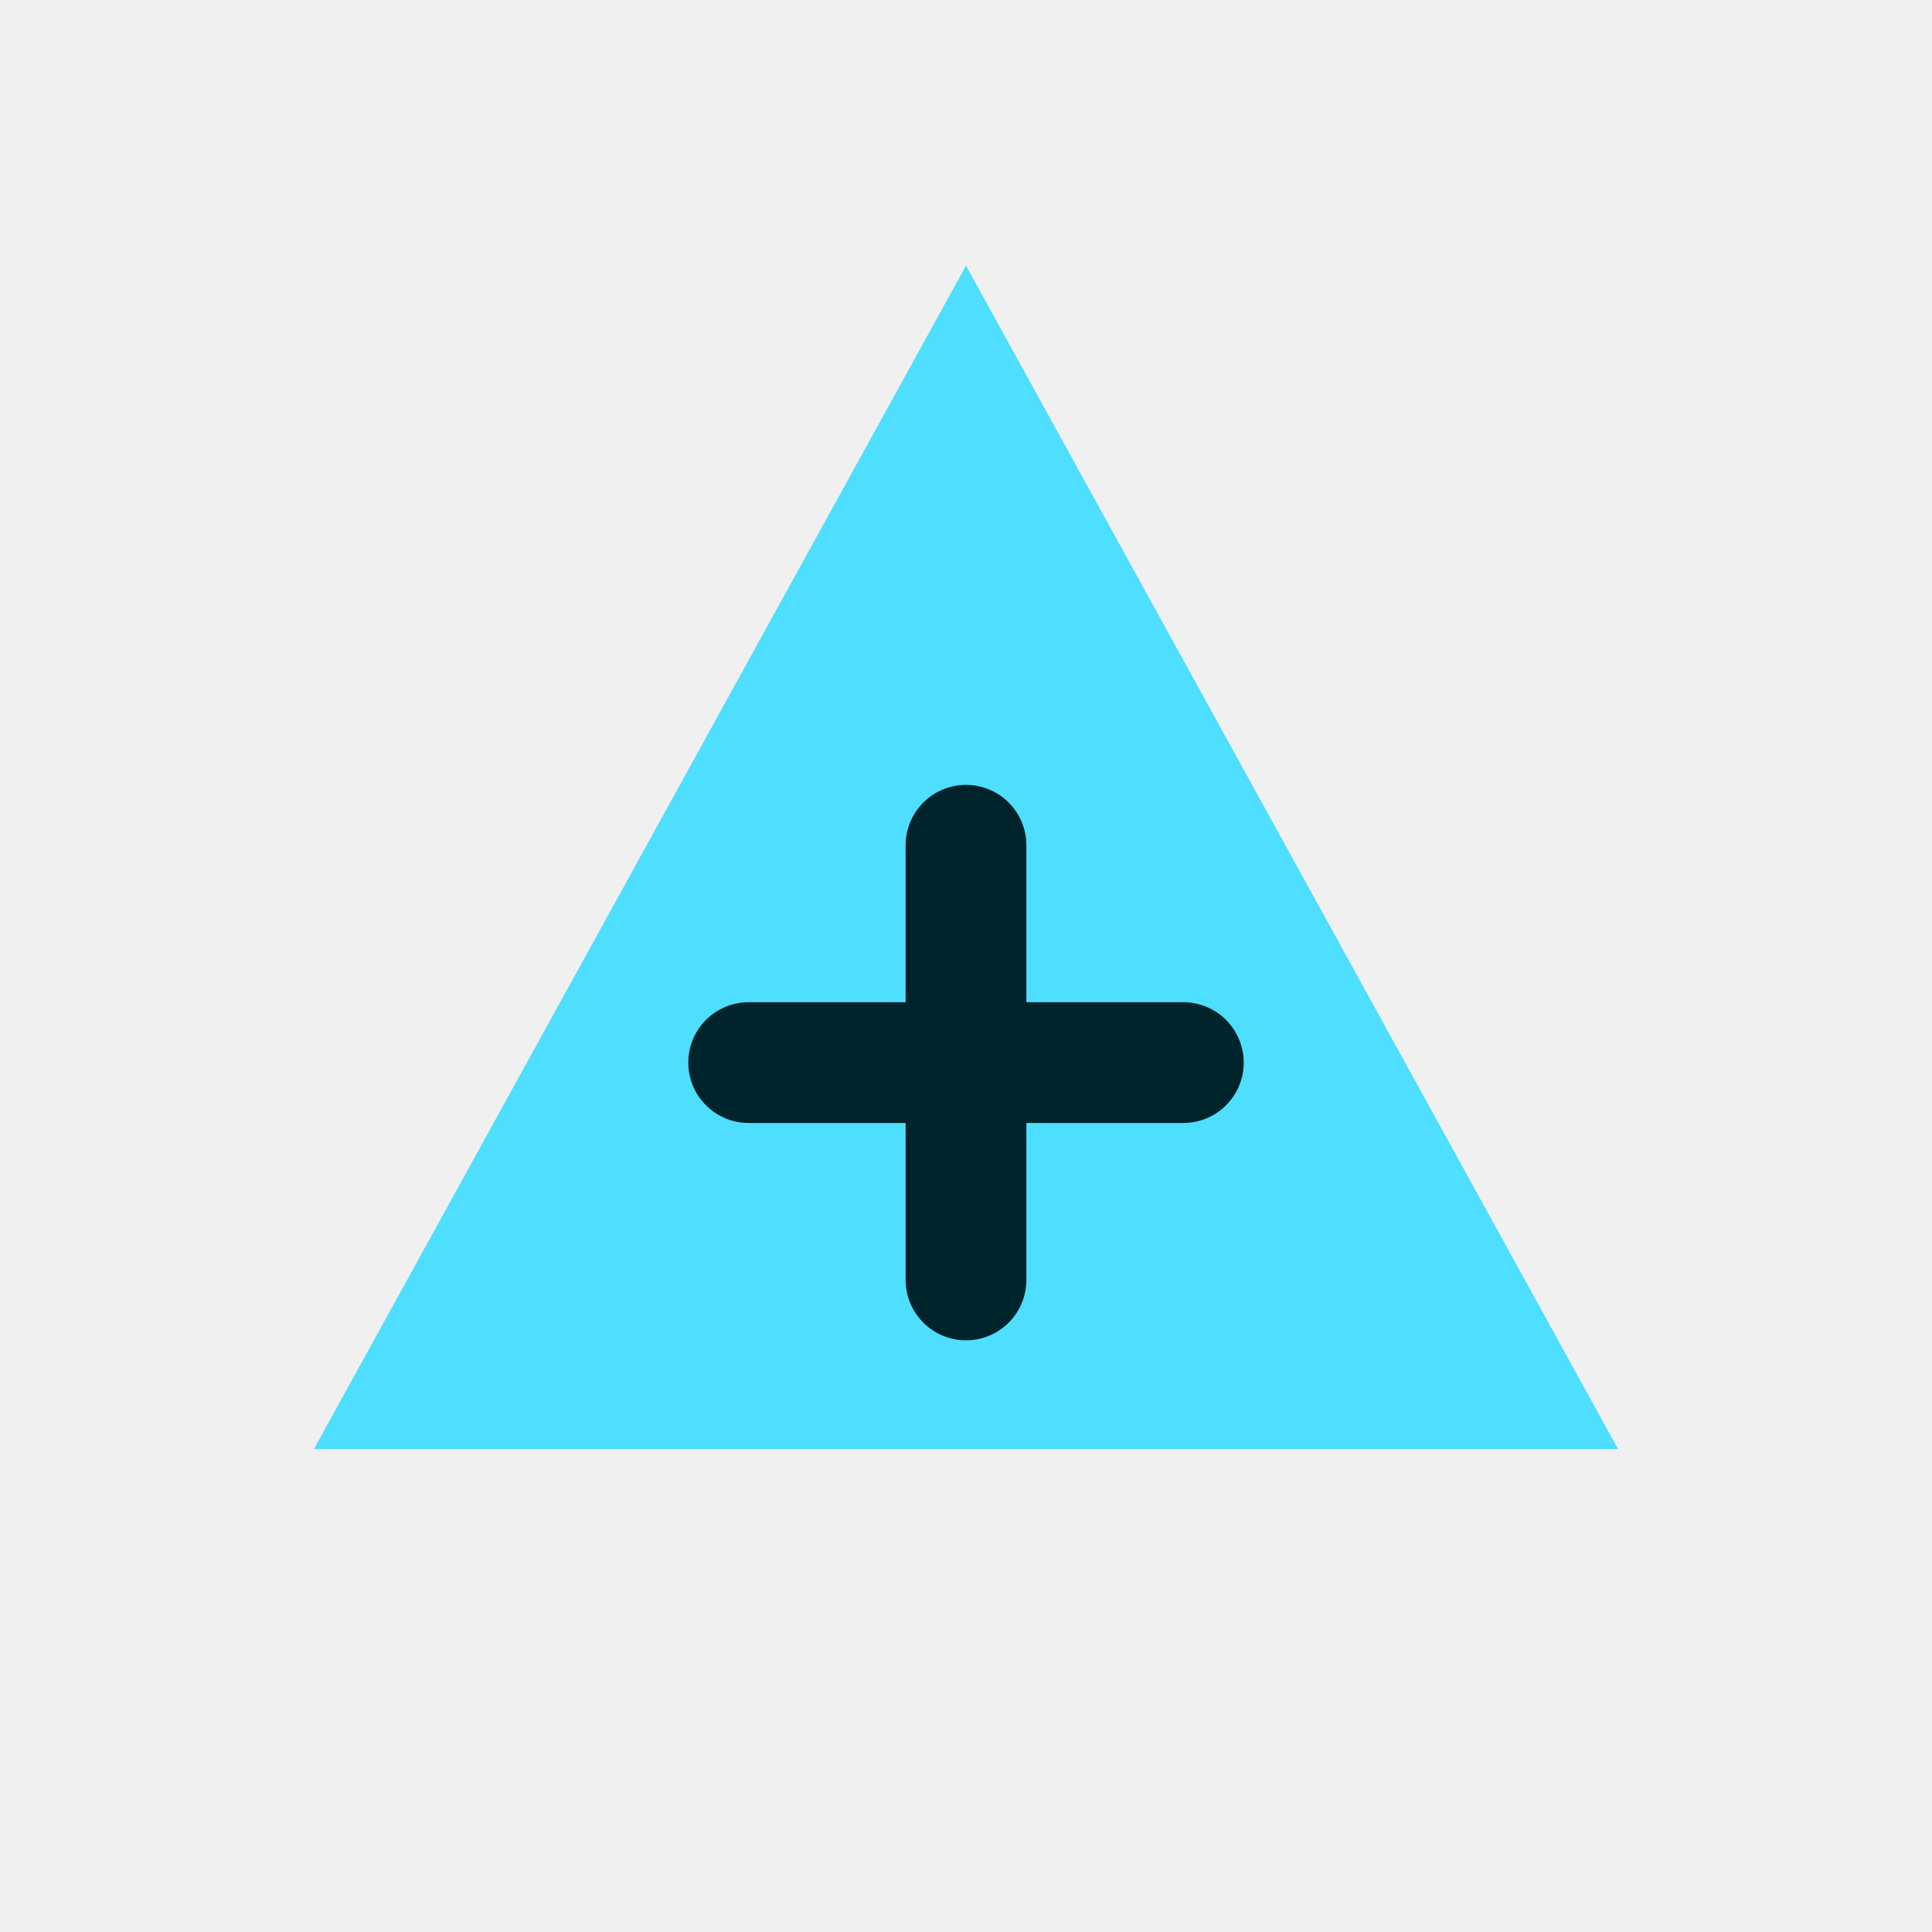
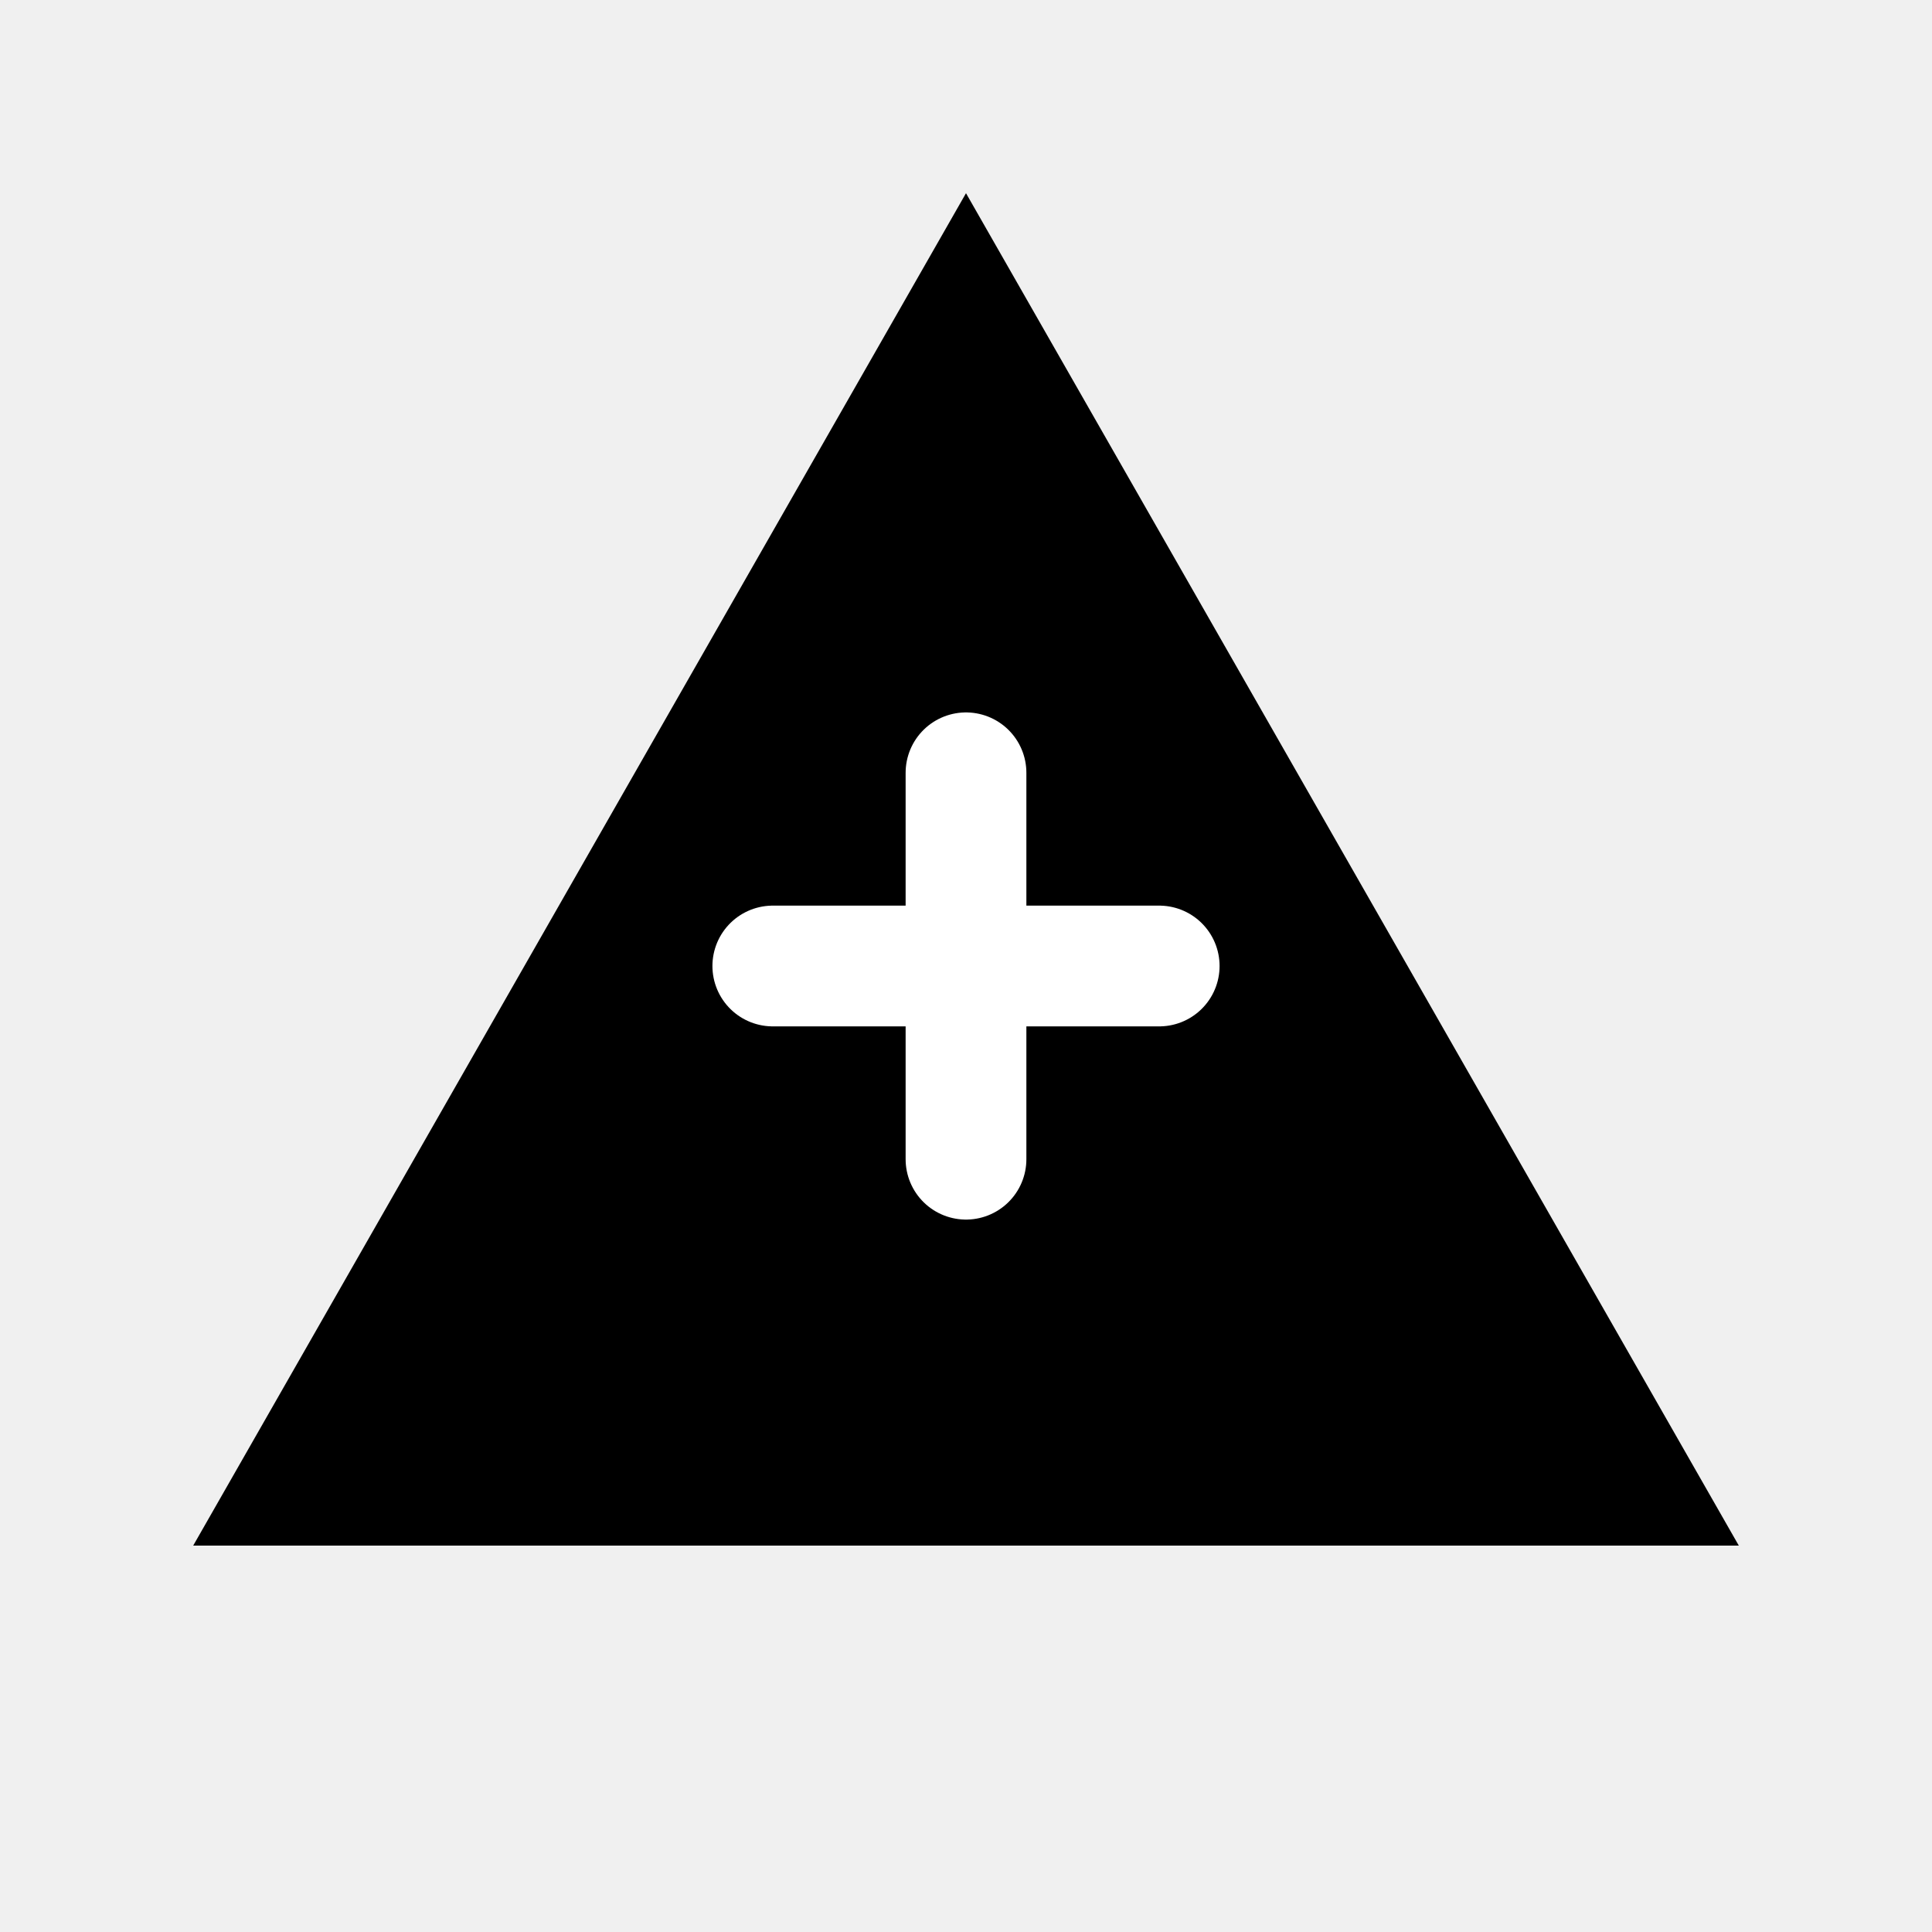
<svg xmlns="http://www.w3.org/2000/svg" width="40" height="40" viewBox="0 0 40 40" fill="none">
-   <path d="M20 5.5L33.5 30H6.5L20 5.5Z" fill="#4EDEFF" />
-   <path d="M20 17.5V26.5M15.5 22H24.5" stroke="#00242C" stroke-width="2.5" stroke-linecap="round" />
+   <path d="M20 4L36 32H4L20 4Z" fill="black" />
+   <path d="M20 16V24M16 20H24" stroke="white" stroke-width="2.5" stroke-linecap="round" />
</svg>
